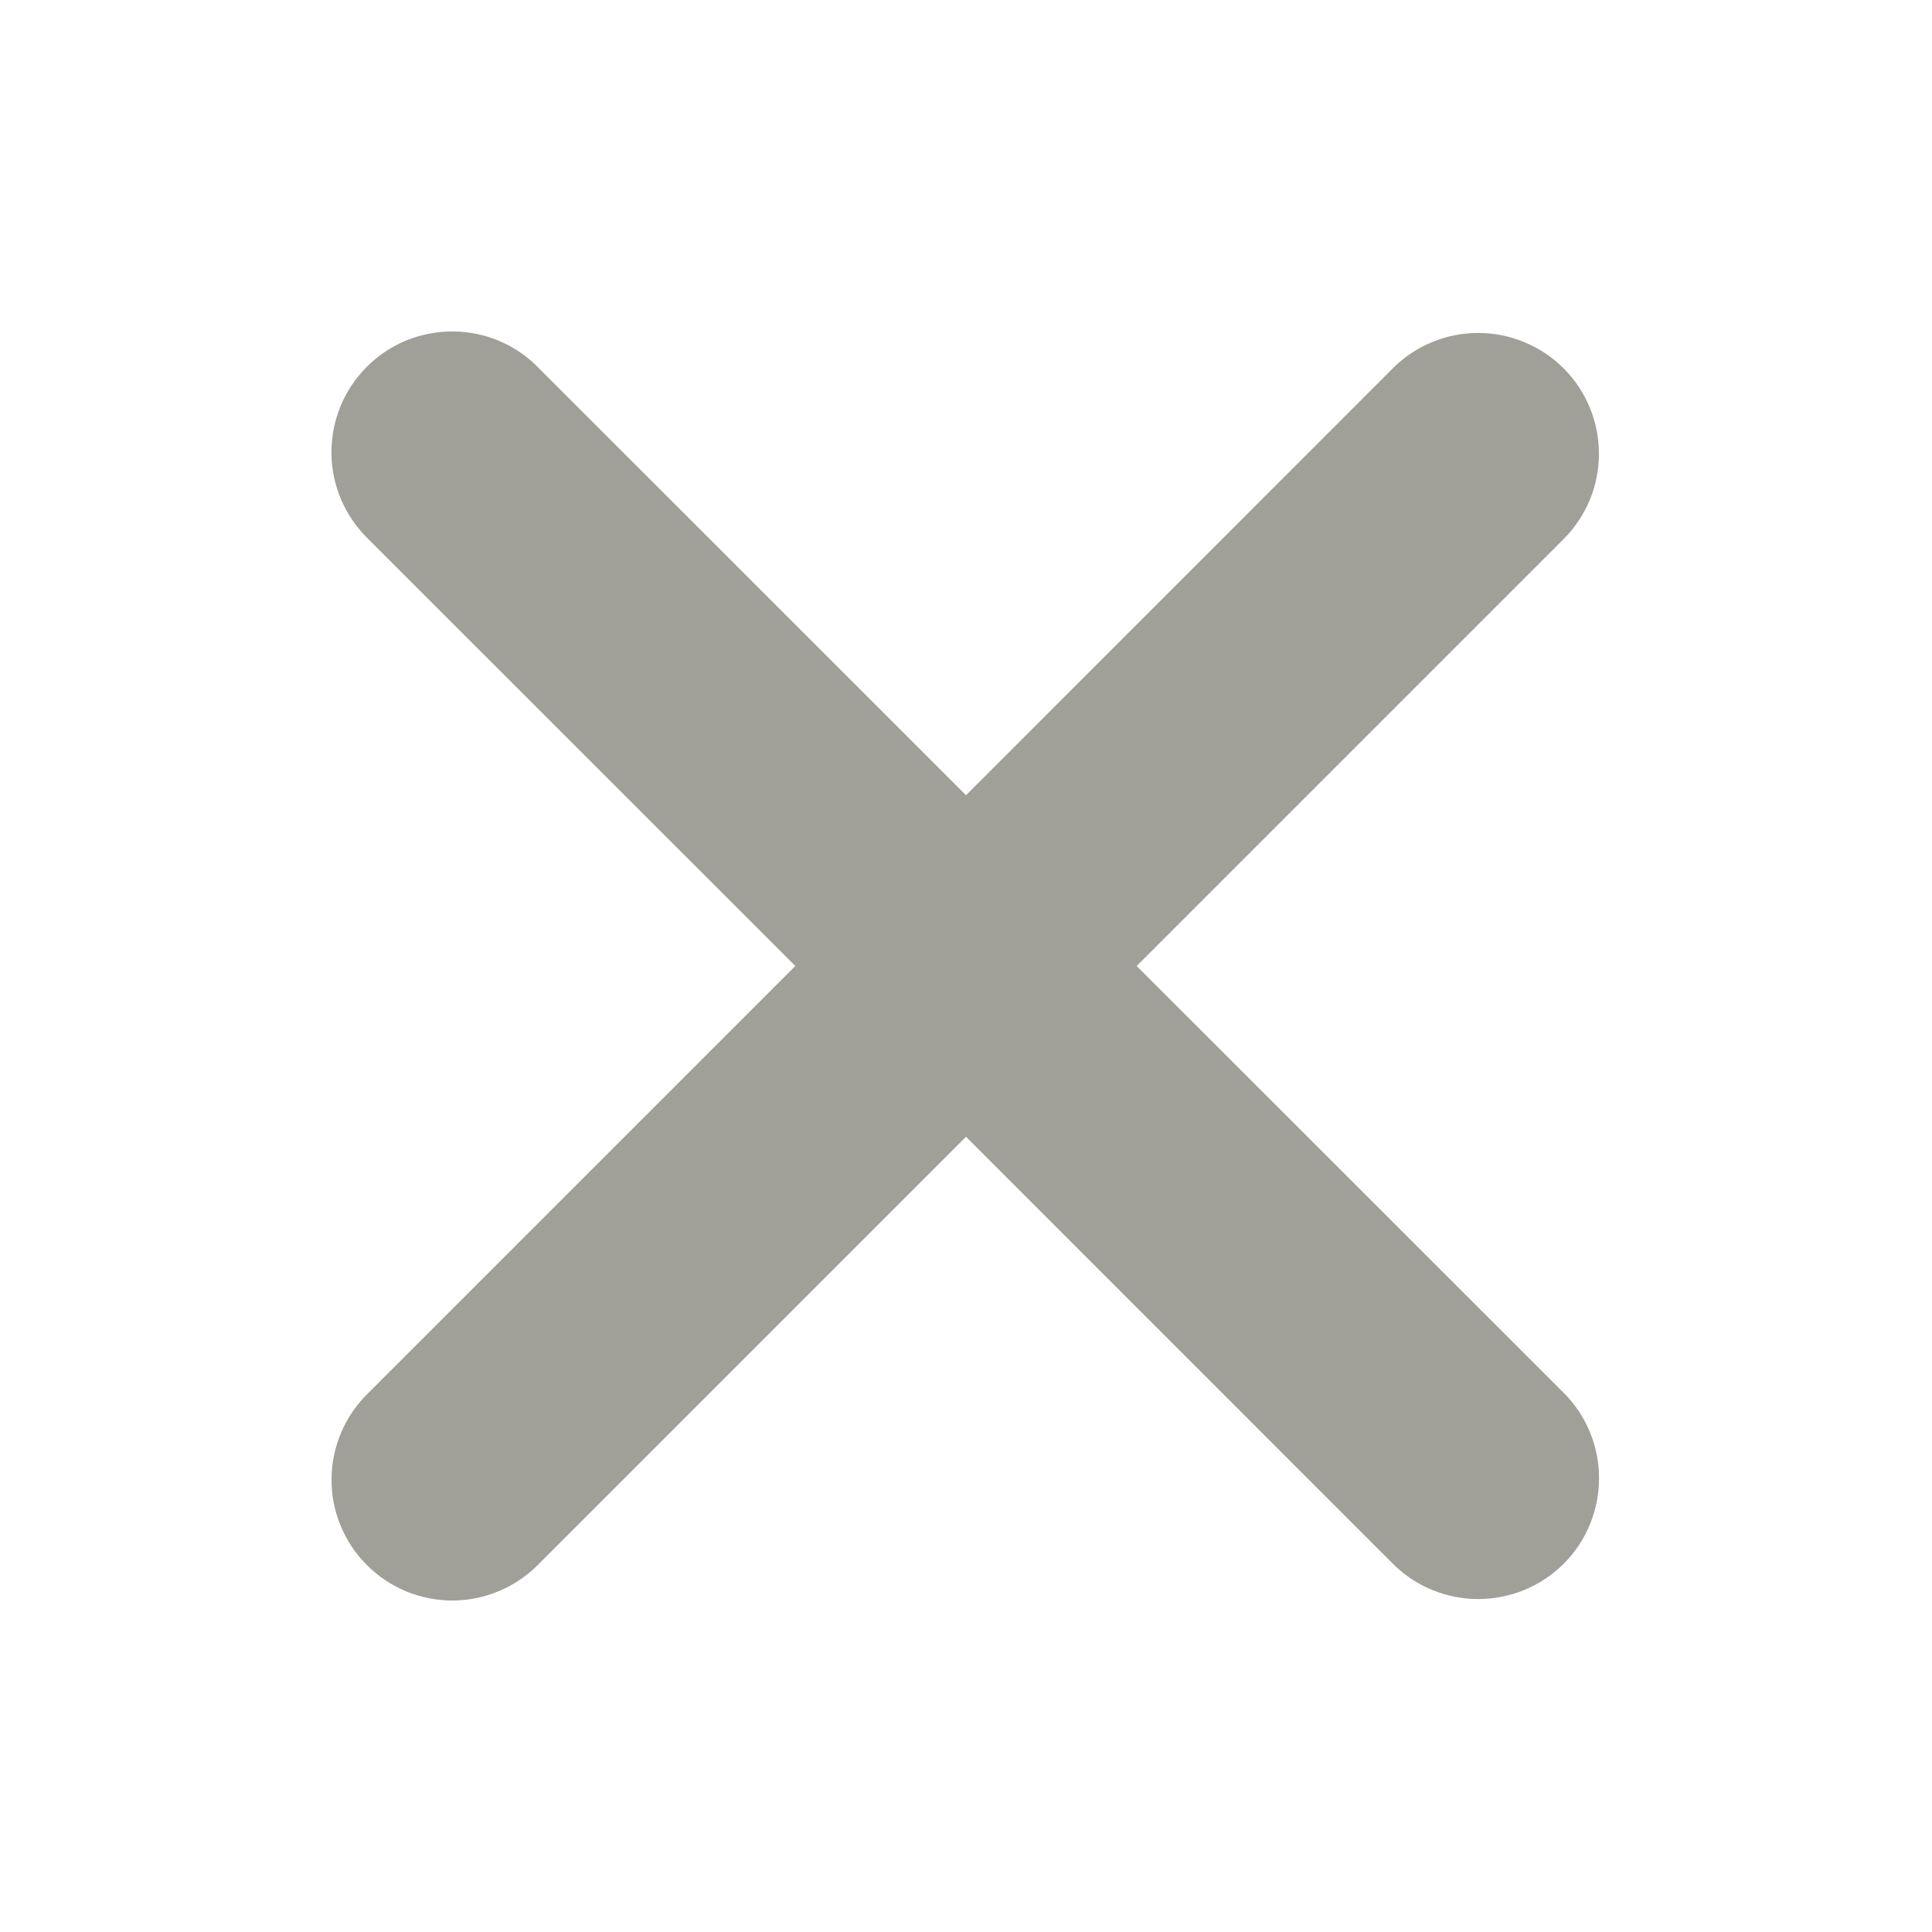
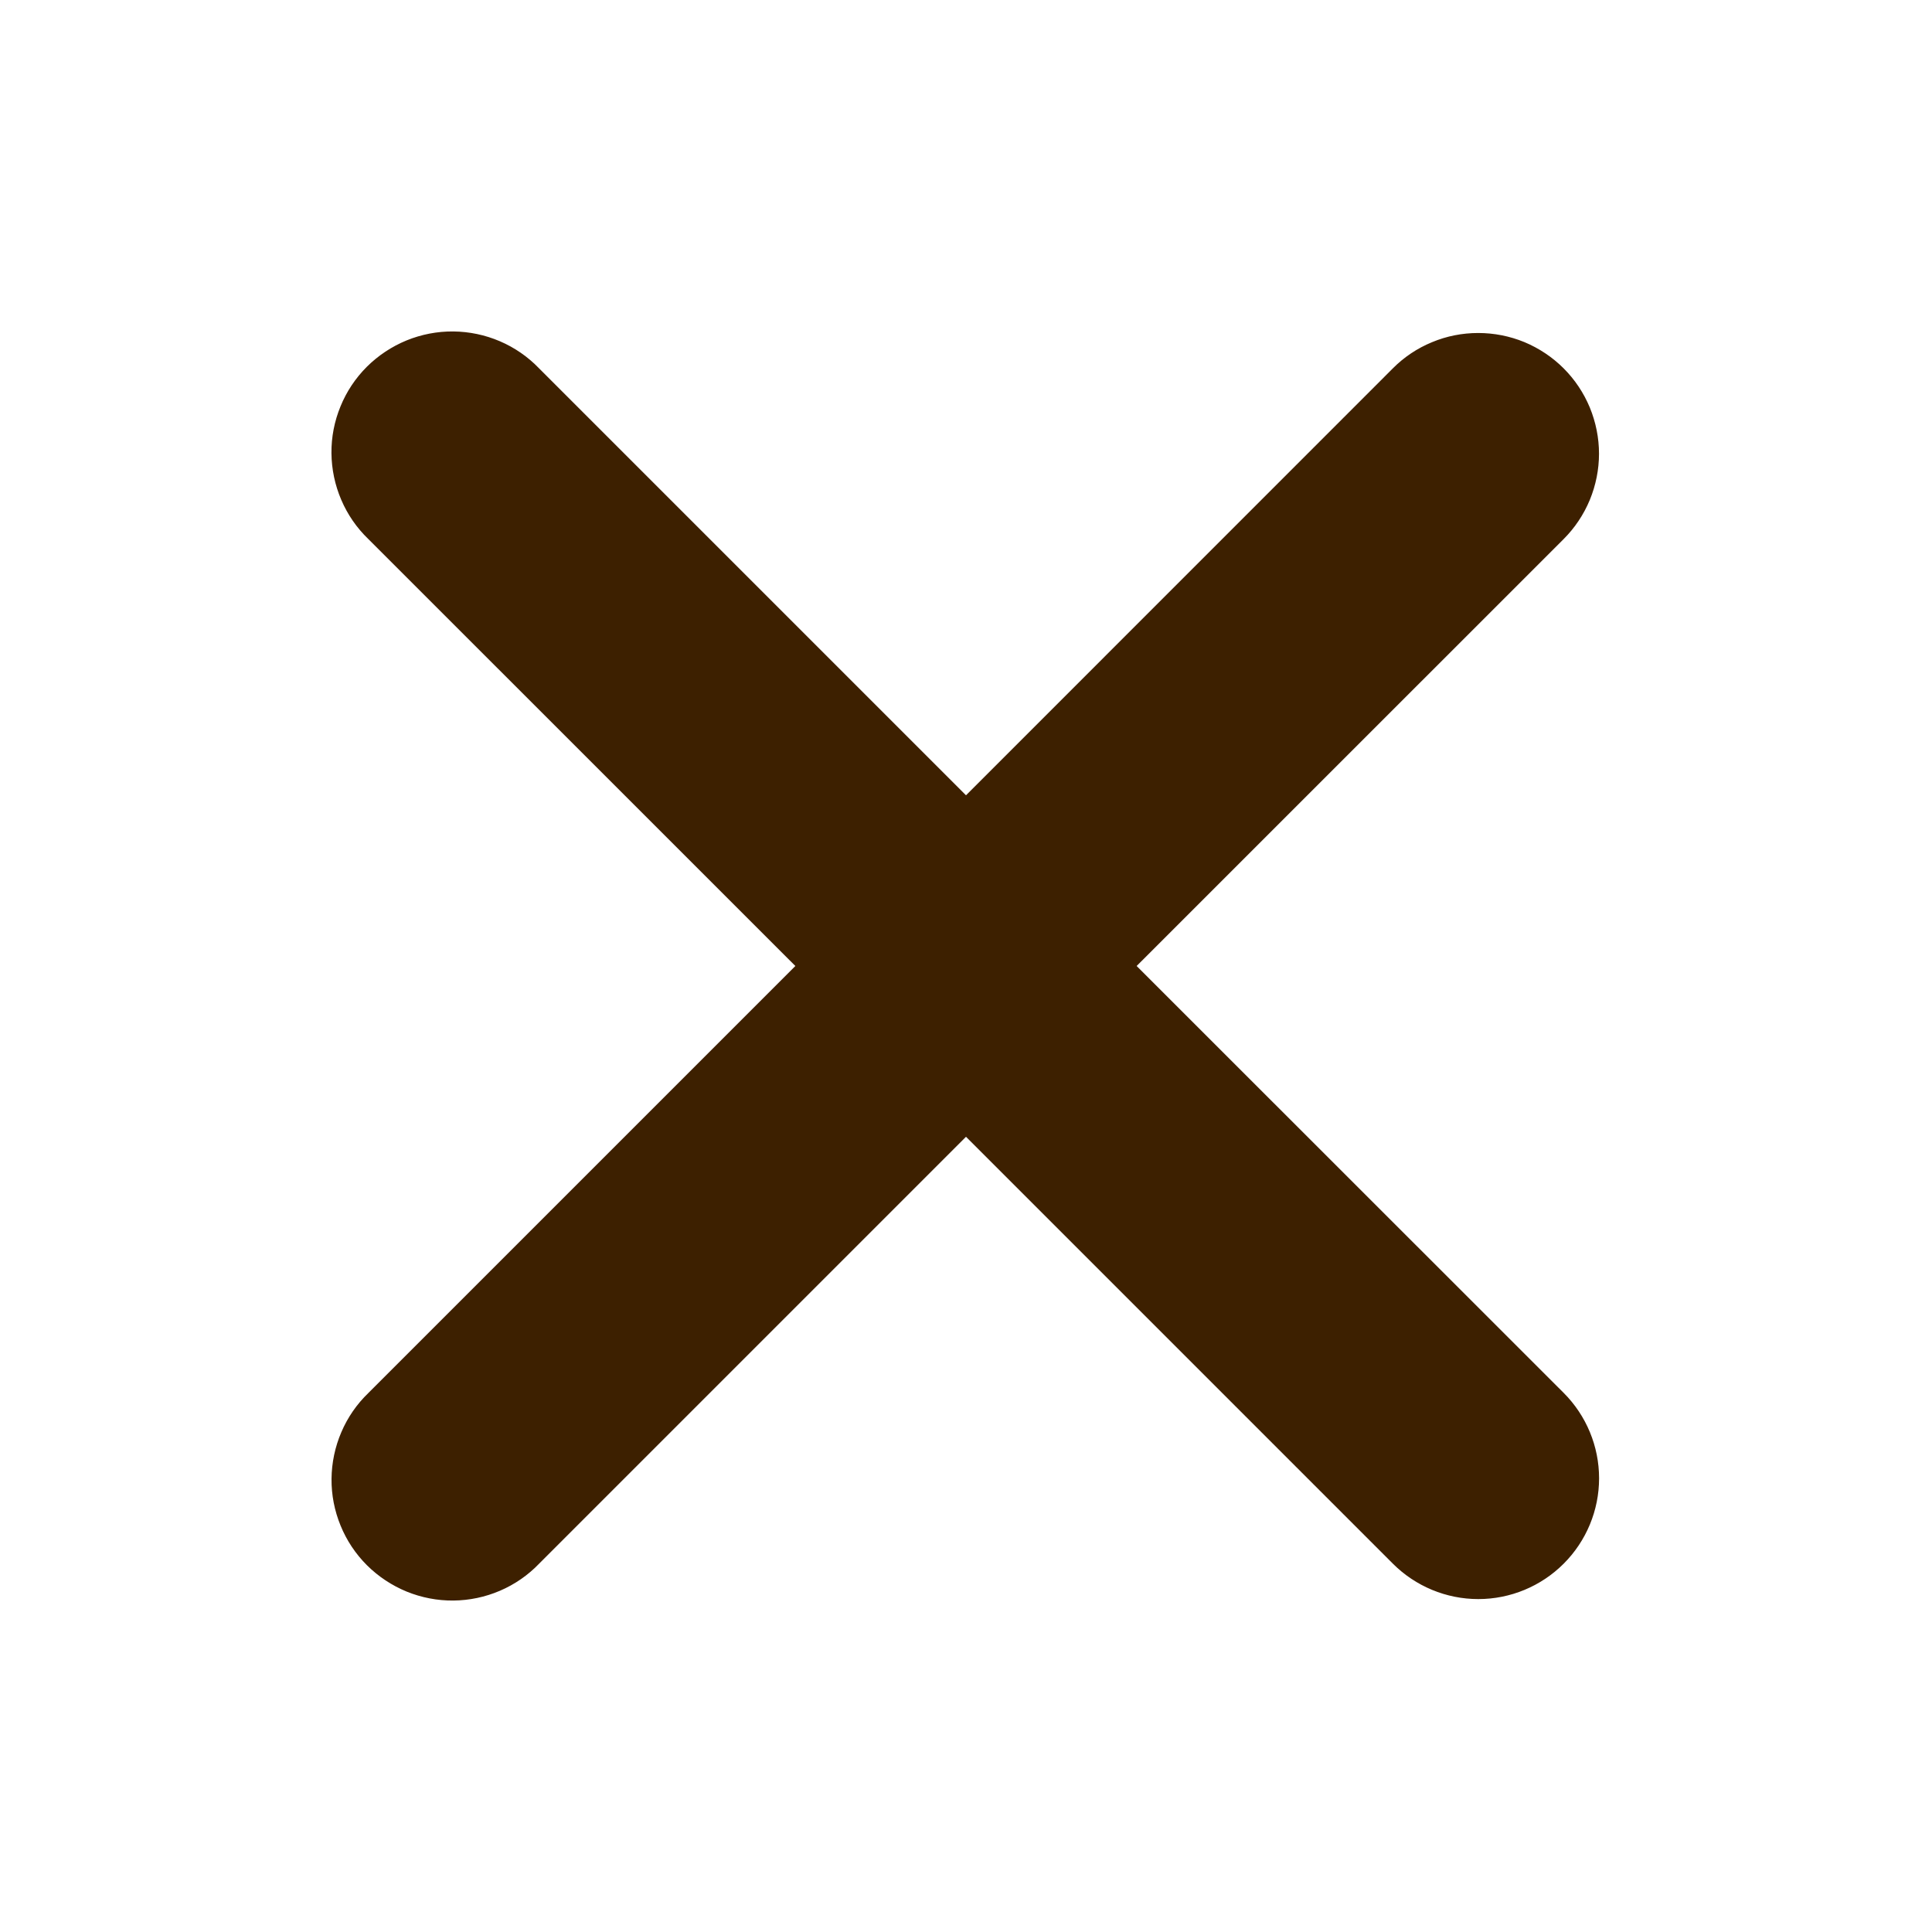
- <svg xmlns="http://www.w3.org/2000/svg" width="18" height="18" viewBox="0 0 18 18" fill="none">
-   <path fill-rule="evenodd" clip-rule="evenodd" d="M9 10.591L12.977 14.569C13.188 14.78 13.474 14.898 13.773 14.898C14.071 14.898 14.357 14.78 14.569 14.569C14.78 14.357 14.898 14.071 14.898 13.773C14.898 13.474 14.78 13.188 14.569 12.977L10.59 9L14.568 5.022C14.672 4.918 14.755 4.794 14.812 4.657C14.868 4.521 14.897 4.375 14.897 4.227C14.897 4.079 14.868 3.933 14.811 3.796C14.755 3.66 14.672 3.536 14.567 3.431C14.463 3.327 14.339 3.244 14.202 3.188C14.066 3.131 13.919 3.102 13.772 3.102C13.624 3.102 13.478 3.131 13.341 3.188C13.205 3.244 13.081 3.327 12.976 3.432L9 7.409L5.022 3.432C4.919 3.324 4.795 3.238 4.657 3.179C4.52 3.12 4.373 3.089 4.223 3.088C4.074 3.087 3.926 3.115 3.787 3.171C3.649 3.228 3.523 3.311 3.418 3.417C3.312 3.523 3.228 3.648 3.172 3.786C3.115 3.925 3.087 4.073 3.088 4.222C3.089 4.372 3.12 4.519 3.179 4.656C3.238 4.794 3.324 4.918 3.431 5.022L7.41 9L3.432 12.978C3.324 13.082 3.239 13.206 3.18 13.343C3.121 13.48 3.09 13.628 3.089 13.777C3.087 13.927 3.116 14.075 3.173 14.213C3.229 14.351 3.313 14.477 3.419 14.582C3.524 14.688 3.65 14.771 3.788 14.828C3.926 14.884 4.075 14.913 4.224 14.912C4.373 14.91 4.521 14.879 4.658 14.82C4.795 14.761 4.919 14.675 5.023 14.568L9 10.591Z" fill="#888880" fill-opacity="0.8" />
+ <svg xmlns="http://www.w3.org/2000/svg" width="25" height="25" viewBox="0 0 25 25" fill="none">
+   <path fill-rule="evenodd" clip-rule="evenodd" d="M12.5 14.71L18.024 20.234C18.317 20.527 18.715 20.692 19.129 20.692C19.544 20.692 19.941 20.527 20.234 20.234C20.527 19.941 20.692 19.544 20.692 19.129C20.692 18.715 20.527 18.317 20.234 18.024L14.708 12.5L20.233 6.976C20.378 6.831 20.493 6.659 20.572 6.469C20.65 6.279 20.691 6.076 20.691 5.871C20.691 5.666 20.65 5.463 20.572 5.273C20.493 5.083 20.378 4.911 20.233 4.766C20.088 4.621 19.915 4.506 19.726 4.427C19.536 4.349 19.333 4.309 19.128 4.309C18.922 4.309 18.719 4.349 18.53 4.428C18.34 4.506 18.168 4.621 18.023 4.767L12.5 10.291L6.976 4.767C6.832 4.617 6.66 4.498 6.469 4.416C6.278 4.334 6.073 4.291 5.866 4.289C5.658 4.287 5.453 4.327 5.261 4.405C5.069 4.484 4.894 4.6 4.747 4.746C4.6 4.893 4.484 5.067 4.406 5.259C4.327 5.451 4.287 5.657 4.289 5.864C4.291 6.072 4.334 6.277 4.416 6.468C4.497 6.658 4.616 6.831 4.766 6.975L10.292 12.5L4.767 18.025C4.617 18.169 4.498 18.342 4.417 18.532C4.335 18.723 4.292 18.928 4.29 19.136C4.288 19.343 4.328 19.549 4.407 19.741C4.485 19.933 4.601 20.107 4.748 20.254C4.895 20.4 5.07 20.516 5.262 20.595C5.454 20.673 5.659 20.713 5.867 20.711C6.074 20.709 6.279 20.666 6.47 20.584C6.661 20.502 6.833 20.383 6.977 20.233L12.5 14.71Z" fill="#3D2000" />
</svg>
